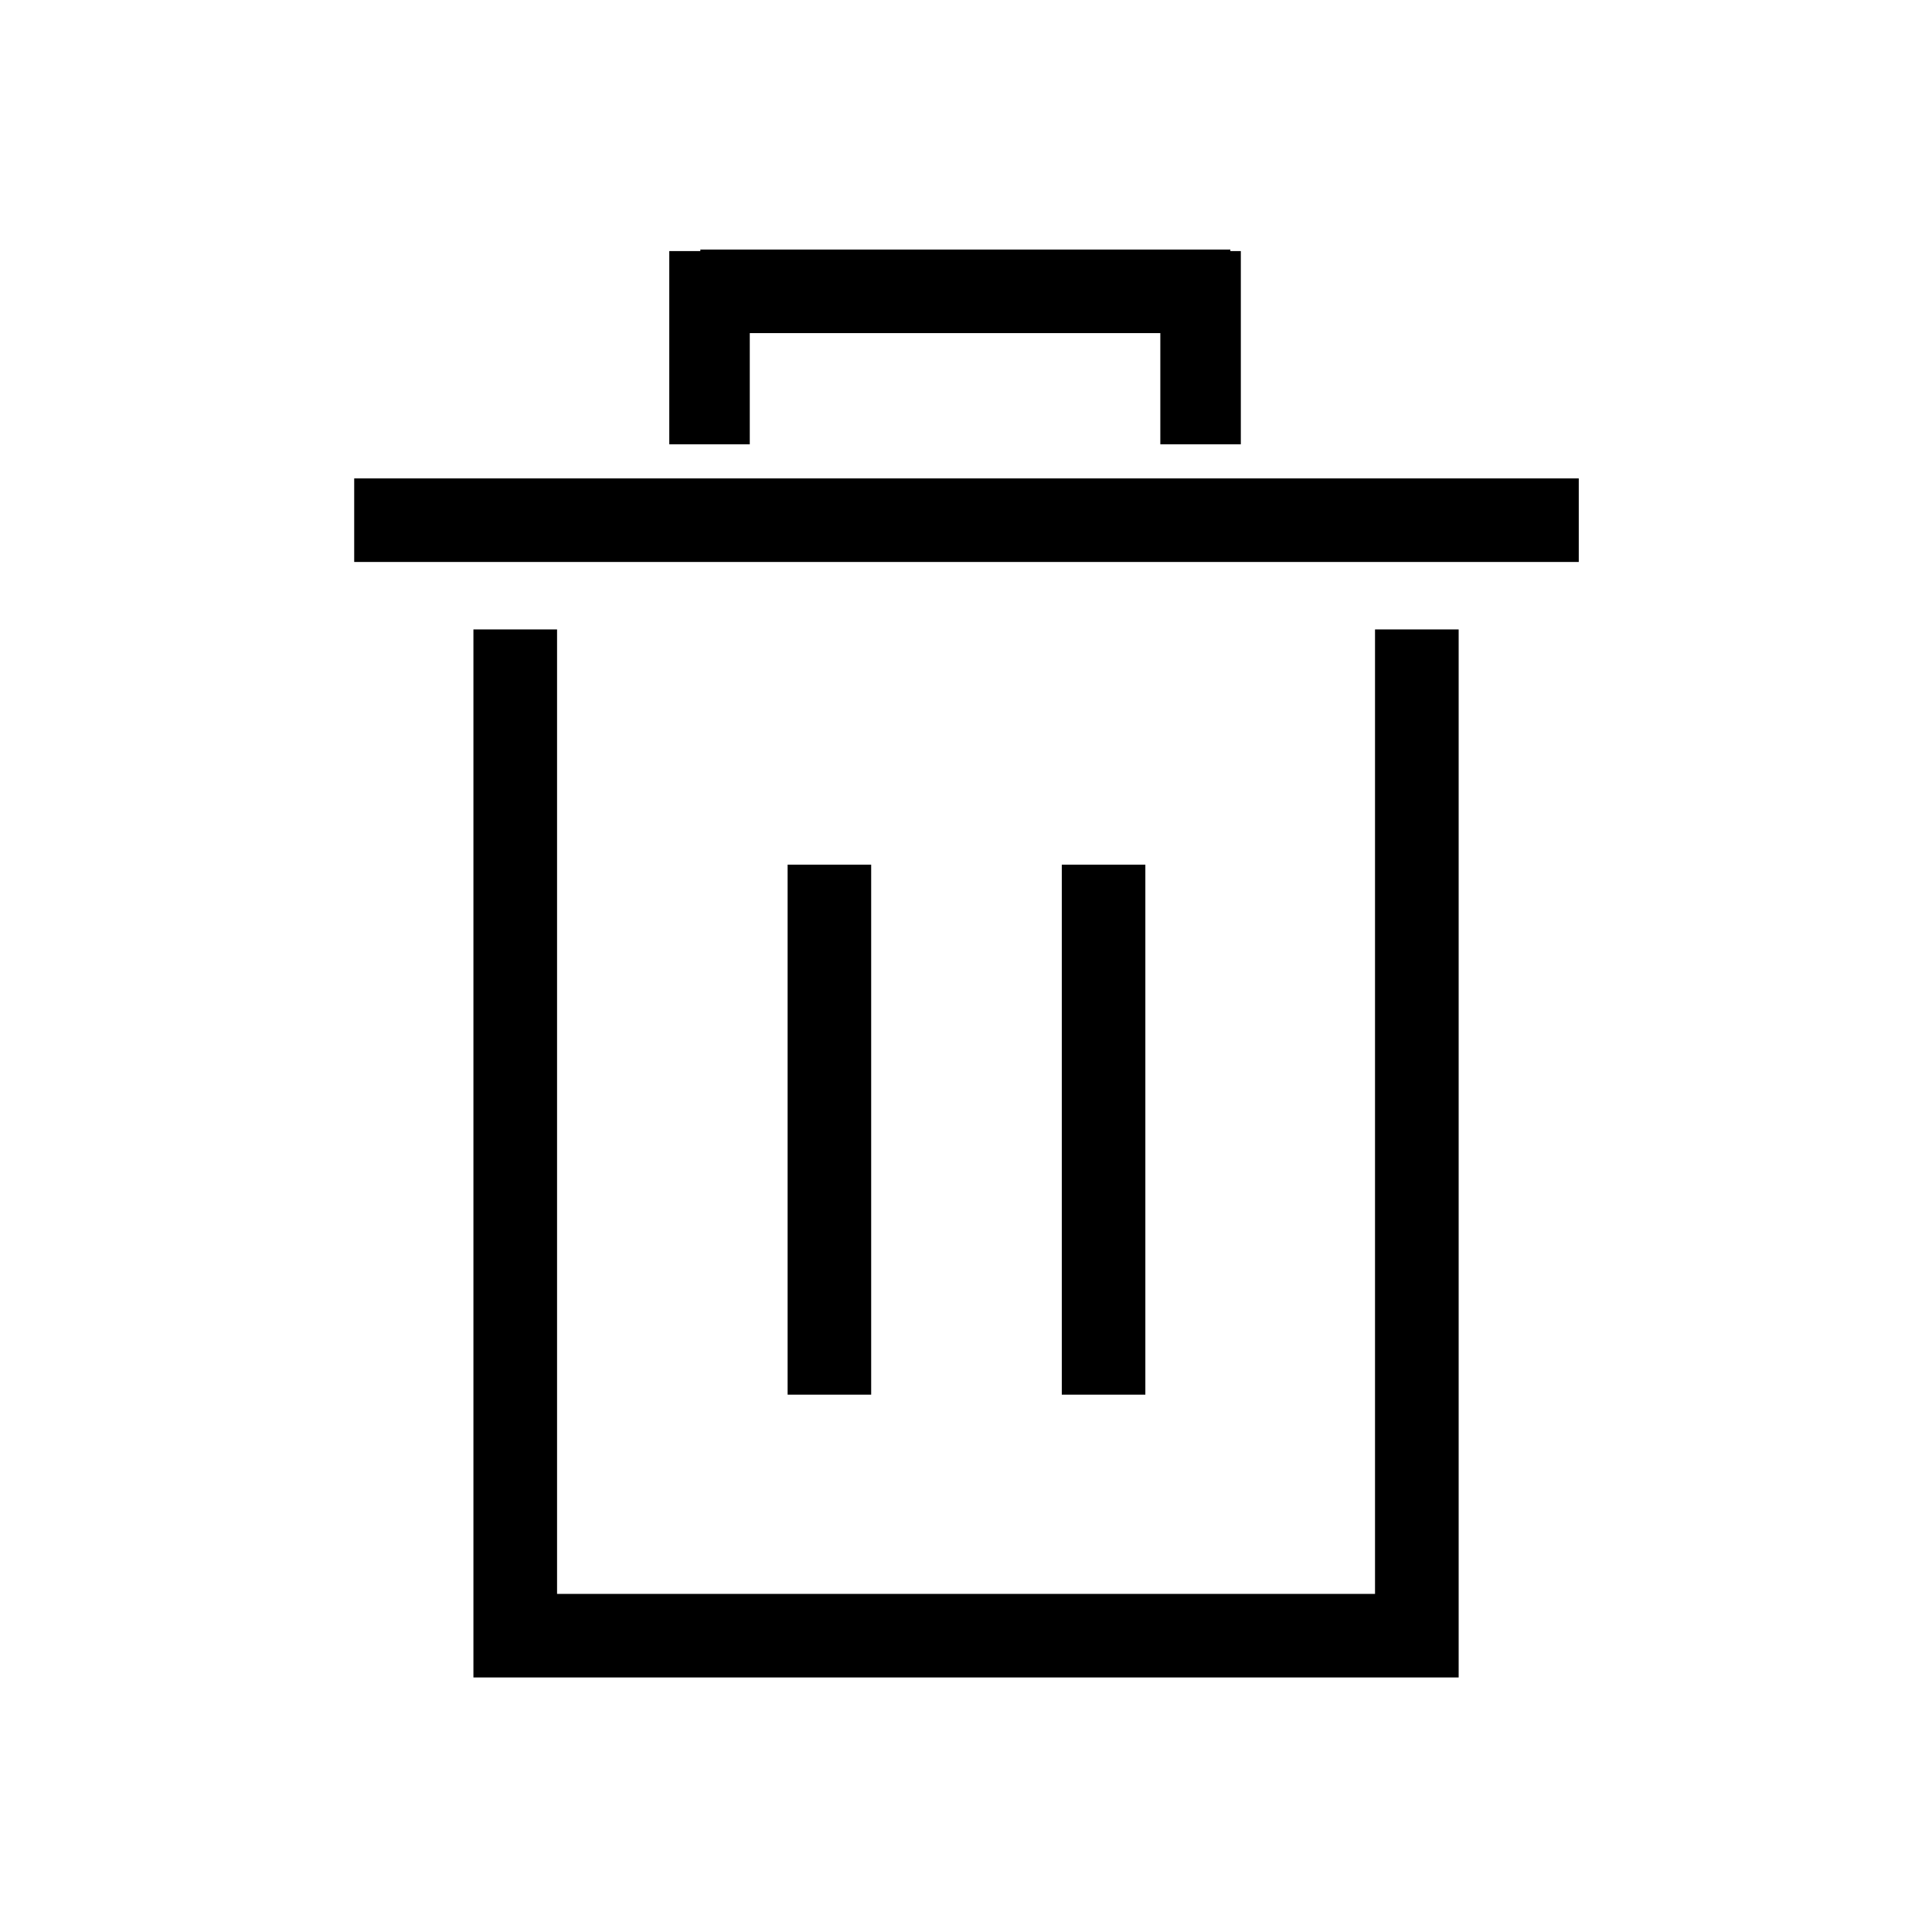
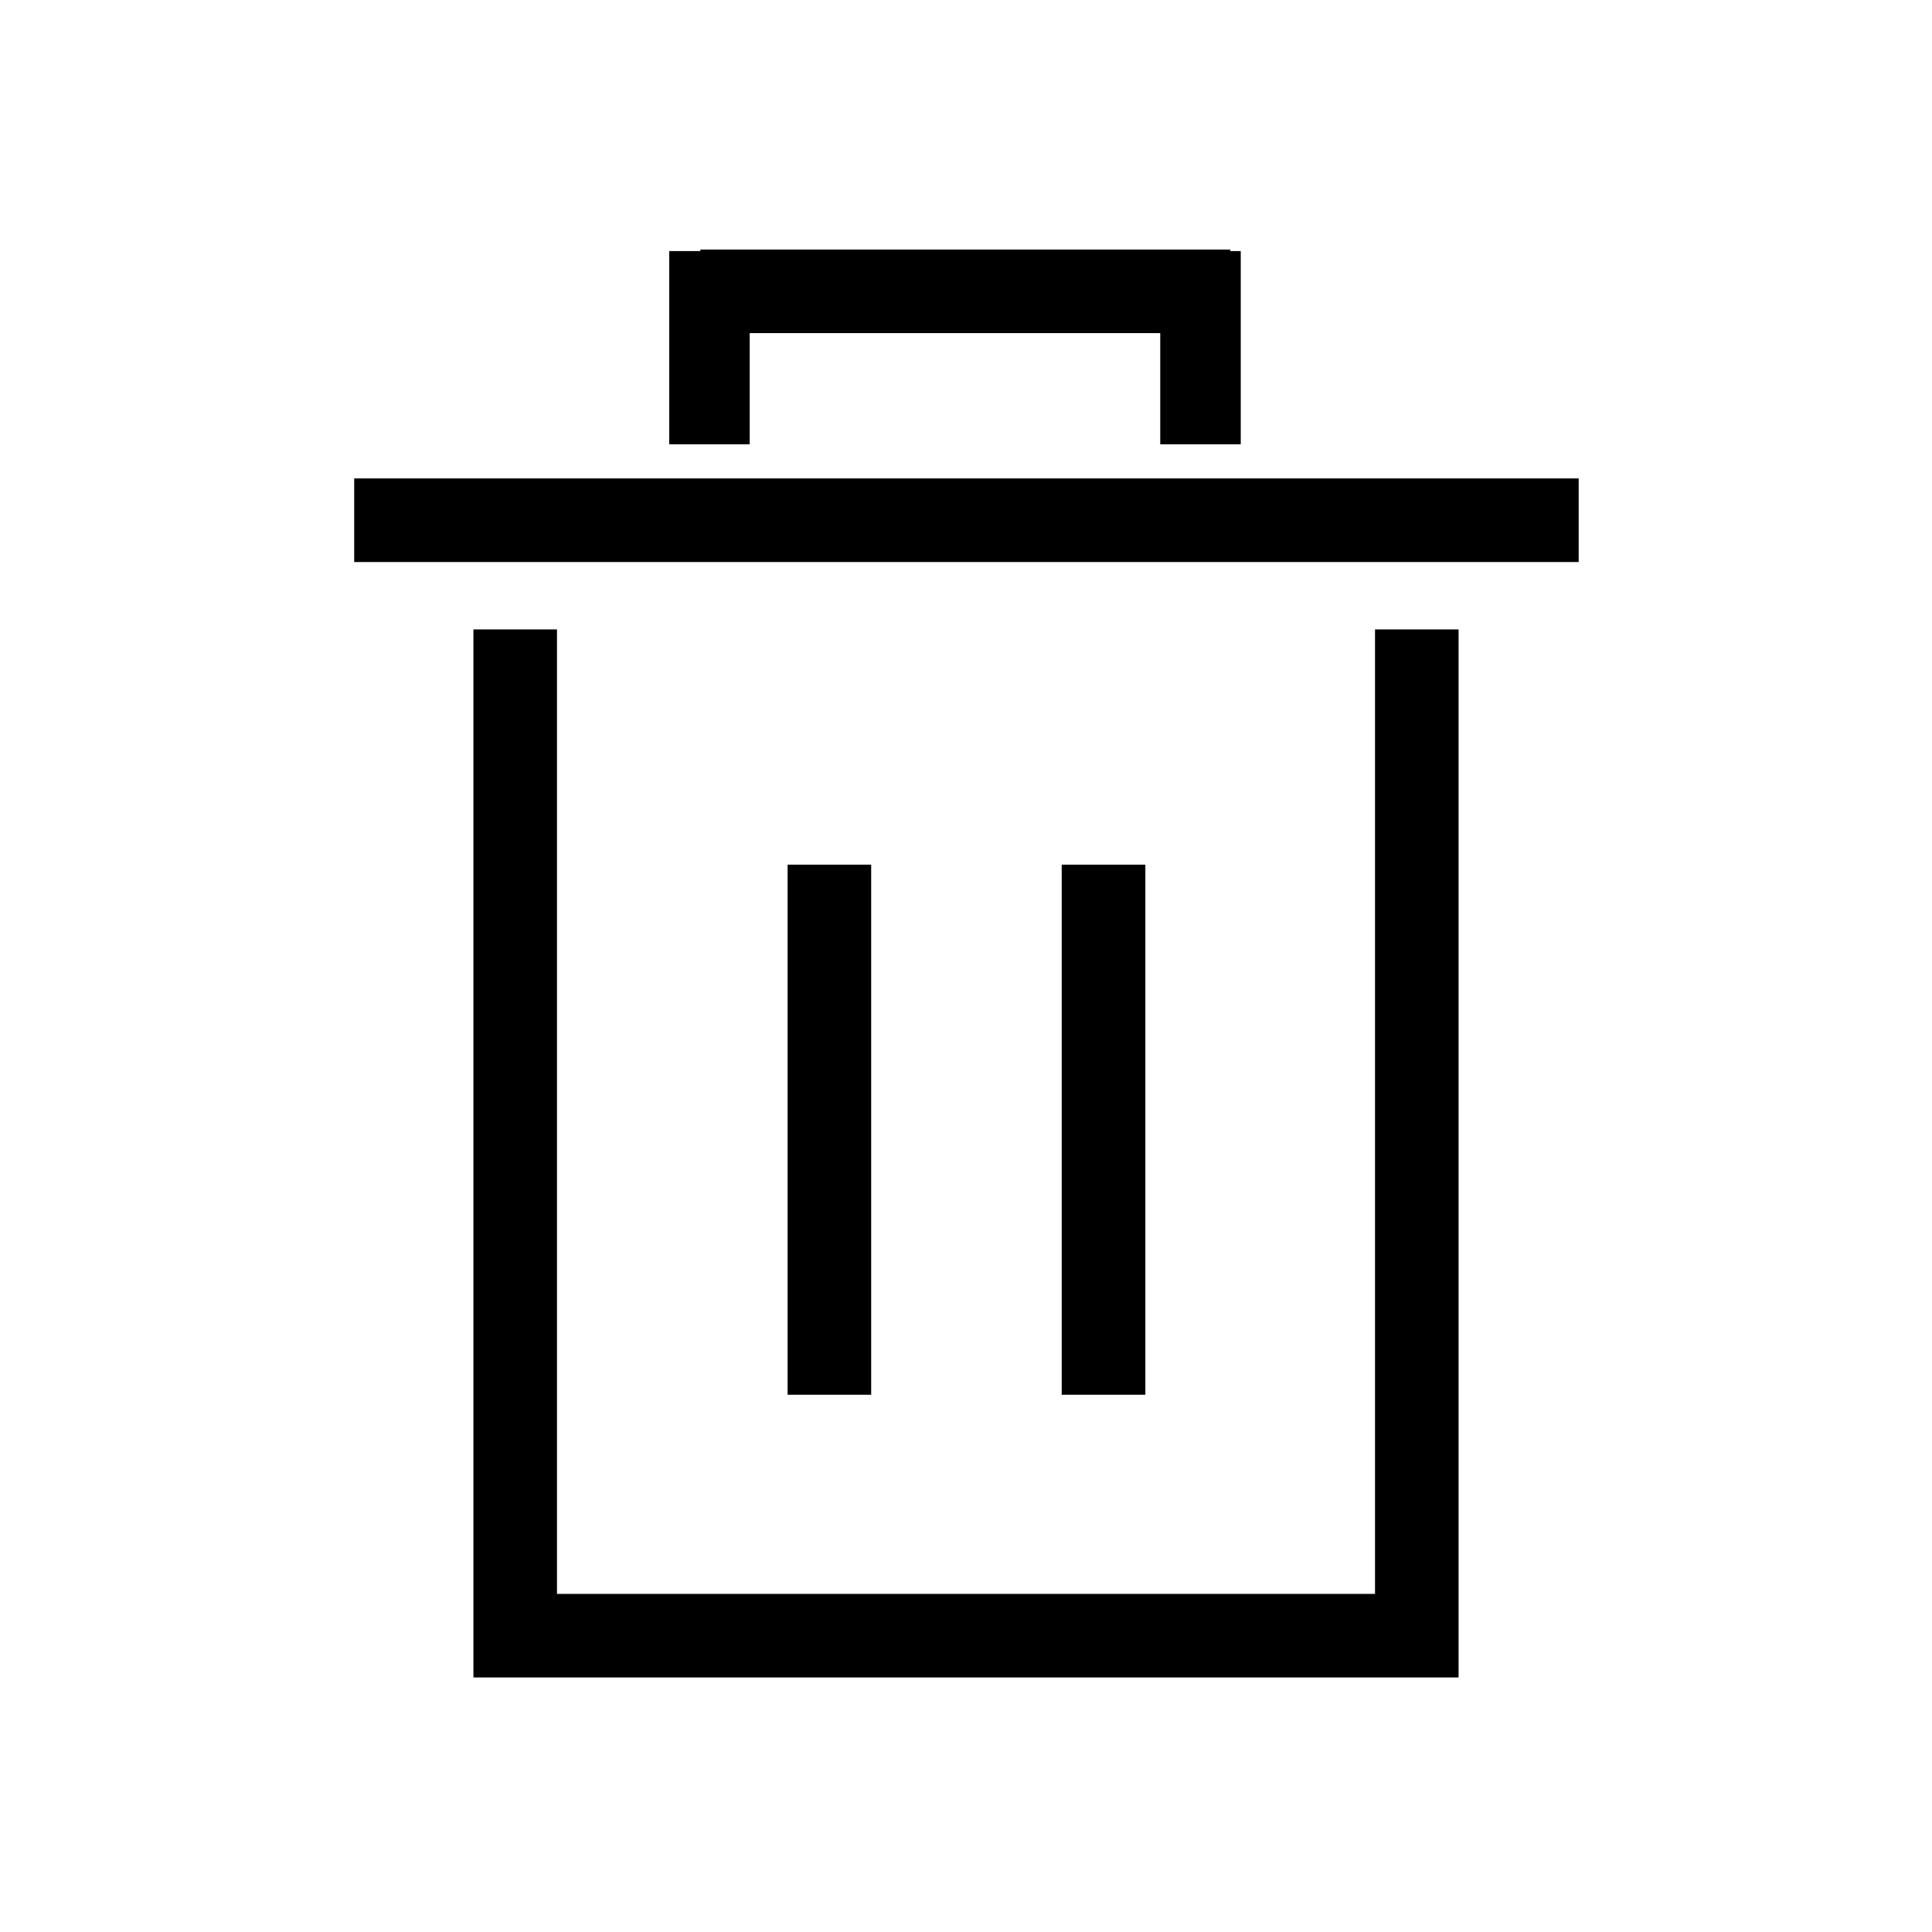
<svg xmlns="http://www.w3.org/2000/svg" width="24" height="24" viewBox="0 0 24 24" fill="none">
-   <path d="M14.414 4.138H9.314V5.519H8.314V3.119H8.7V3.1H15.284V3.119H15.414V5.519H14.414V4.138Z" fill="black" />
-   <path d="M19.612 6.981H4.4V5.943H19.612V6.981Z" fill="black" />
-   <path d="M5.881 7.819V20.838H18.12V7.819H17.081V19.8H6.92V7.819H5.881Z" fill="black" />
-   <path d="M9.784 17.325V10.741H10.822V17.325H9.784Z" fill="black" />
-   <path d="M13.19 17.325V10.741H14.228V17.325H13.19Z" fill="black" />
+   <path d="M14.413 4.138H9.313V5.519H8.313V3.119H8.7V3.1H15.284V3.119H15.413V5.519H14.413V4.138Z" fill="black" />
+   <path d="M19.611 6.982H4.4V5.943H19.611V6.982Z" fill="black" />
+   <path d="M5.881 7.819V20.838H18.119V7.819H17.081V19.8H6.919V7.819H5.881Z" fill="black" />
+   <path d="M9.784 17.326V10.741H10.822V17.326H9.784Z" fill="black" />
+   <path d="M13.189 17.326V10.741H14.228V17.326H13.189Z" fill="black" />
</svg>
